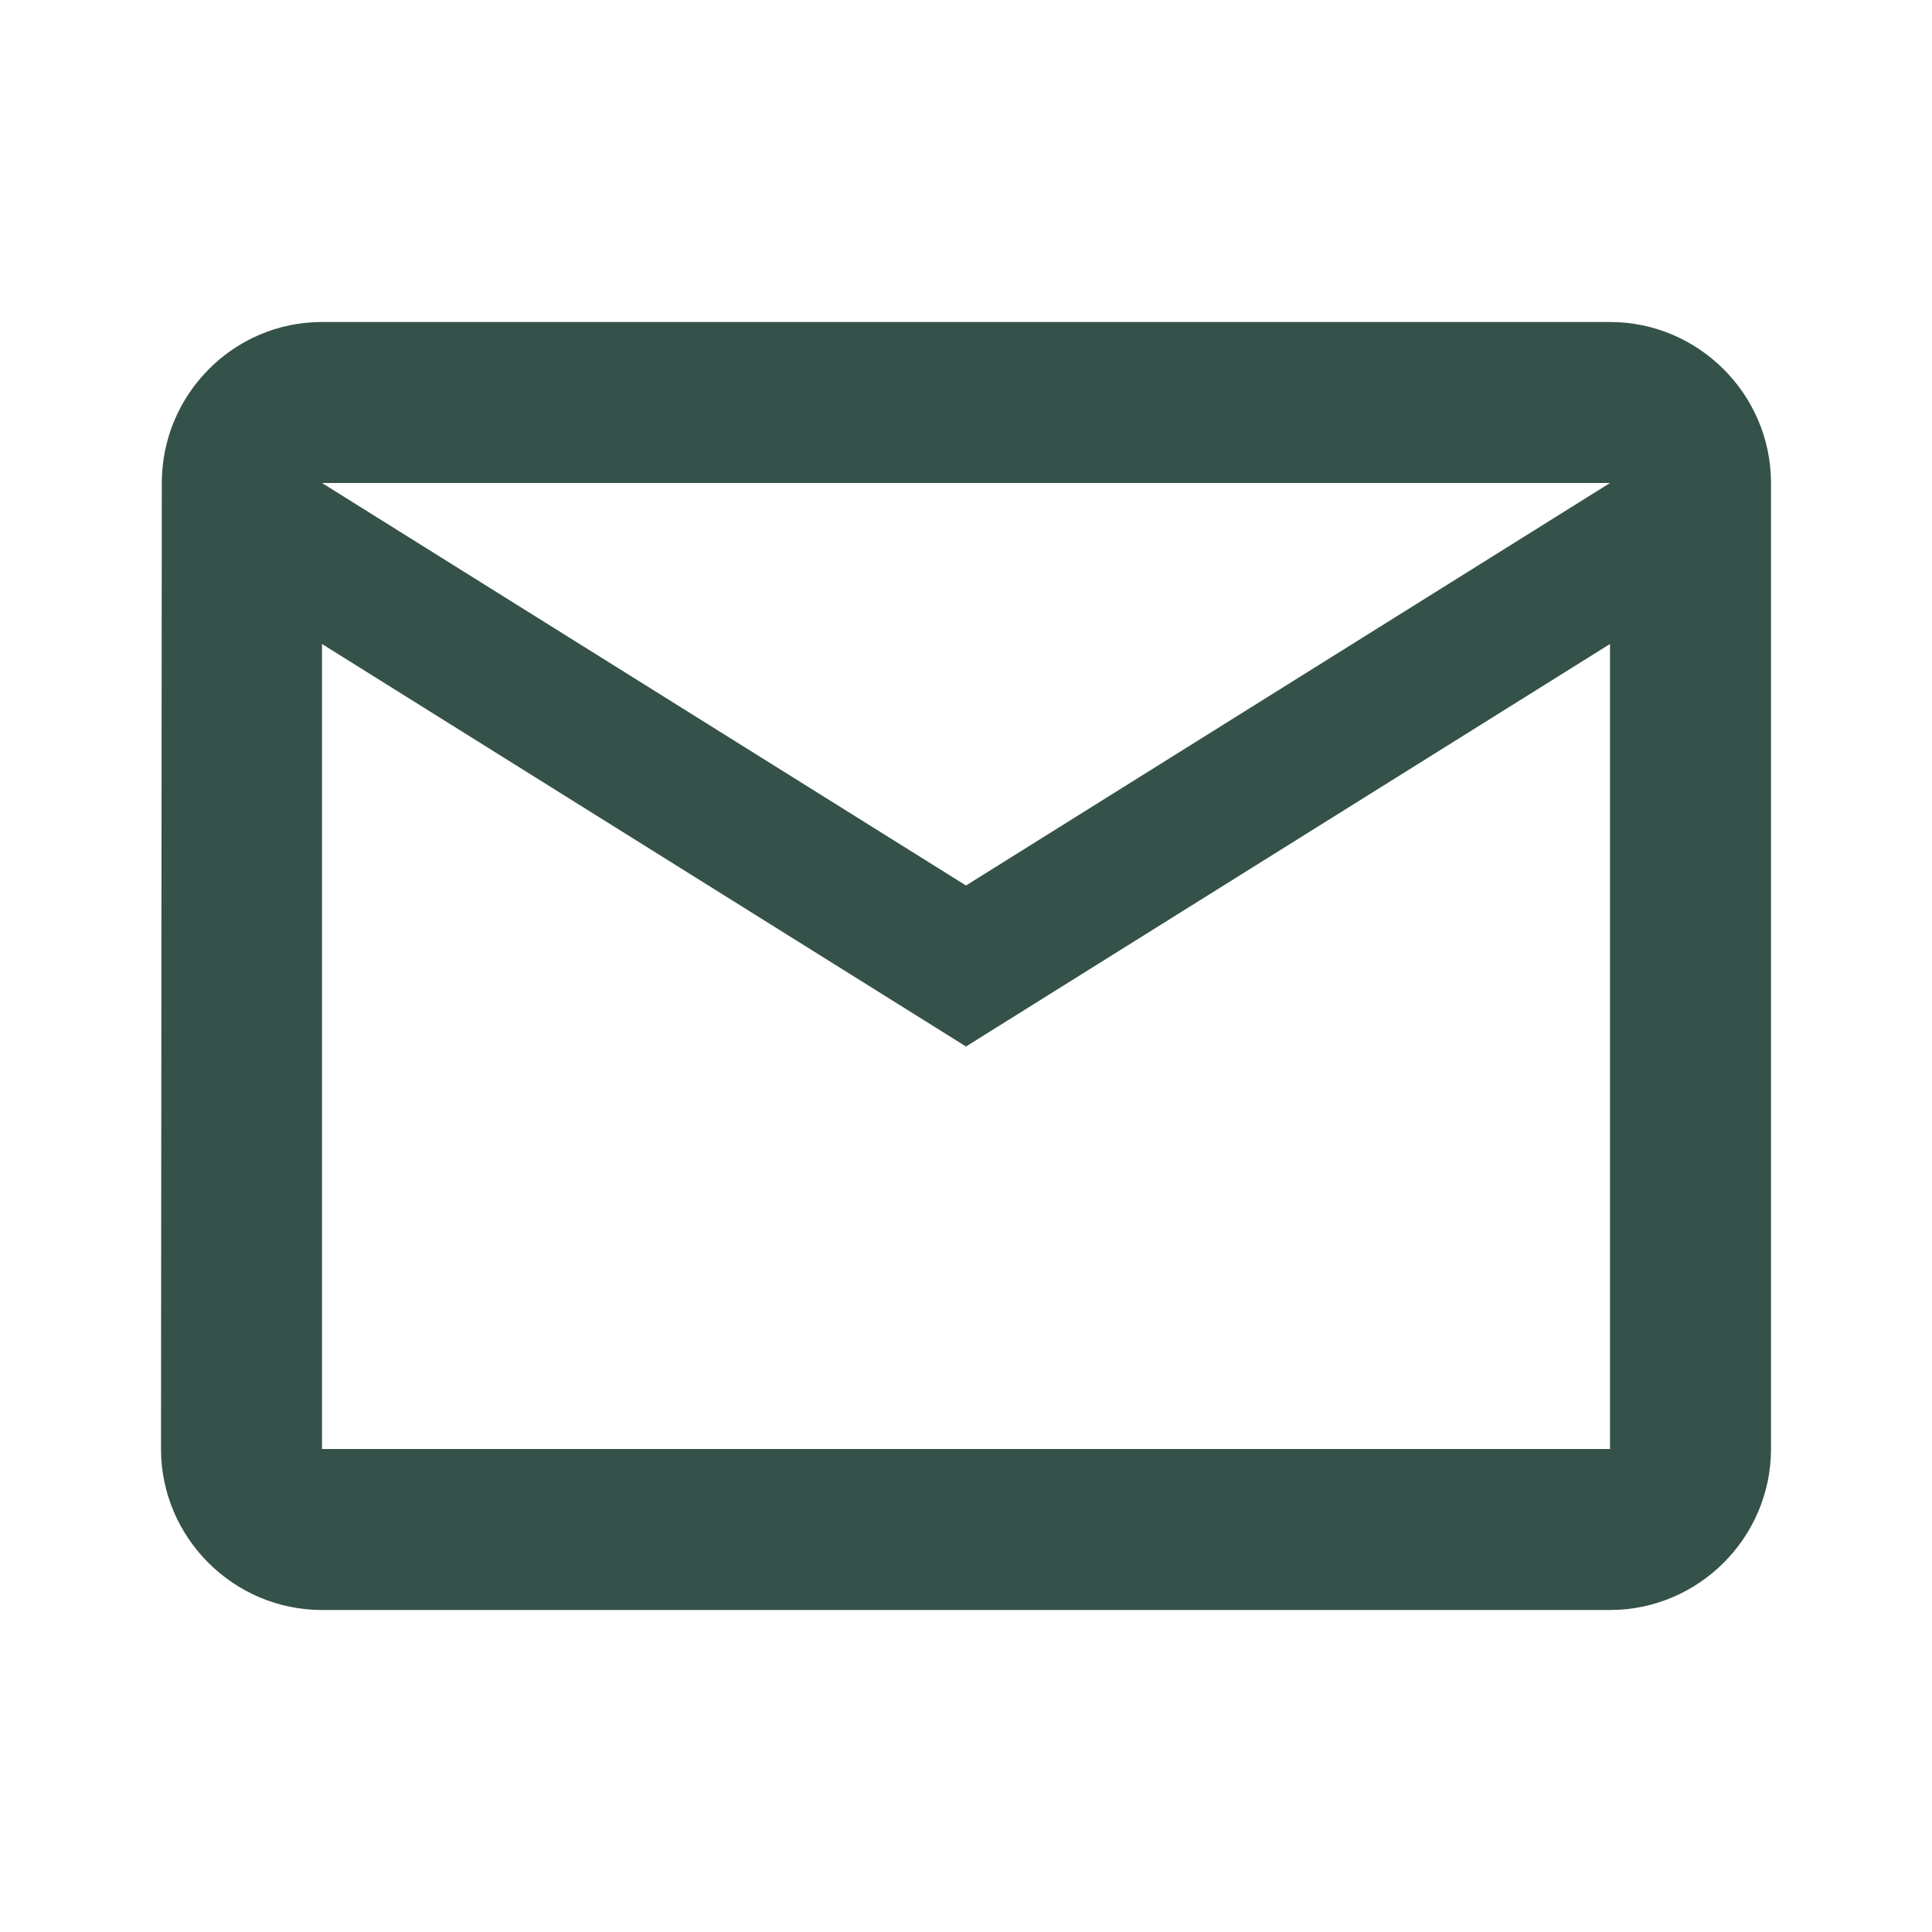
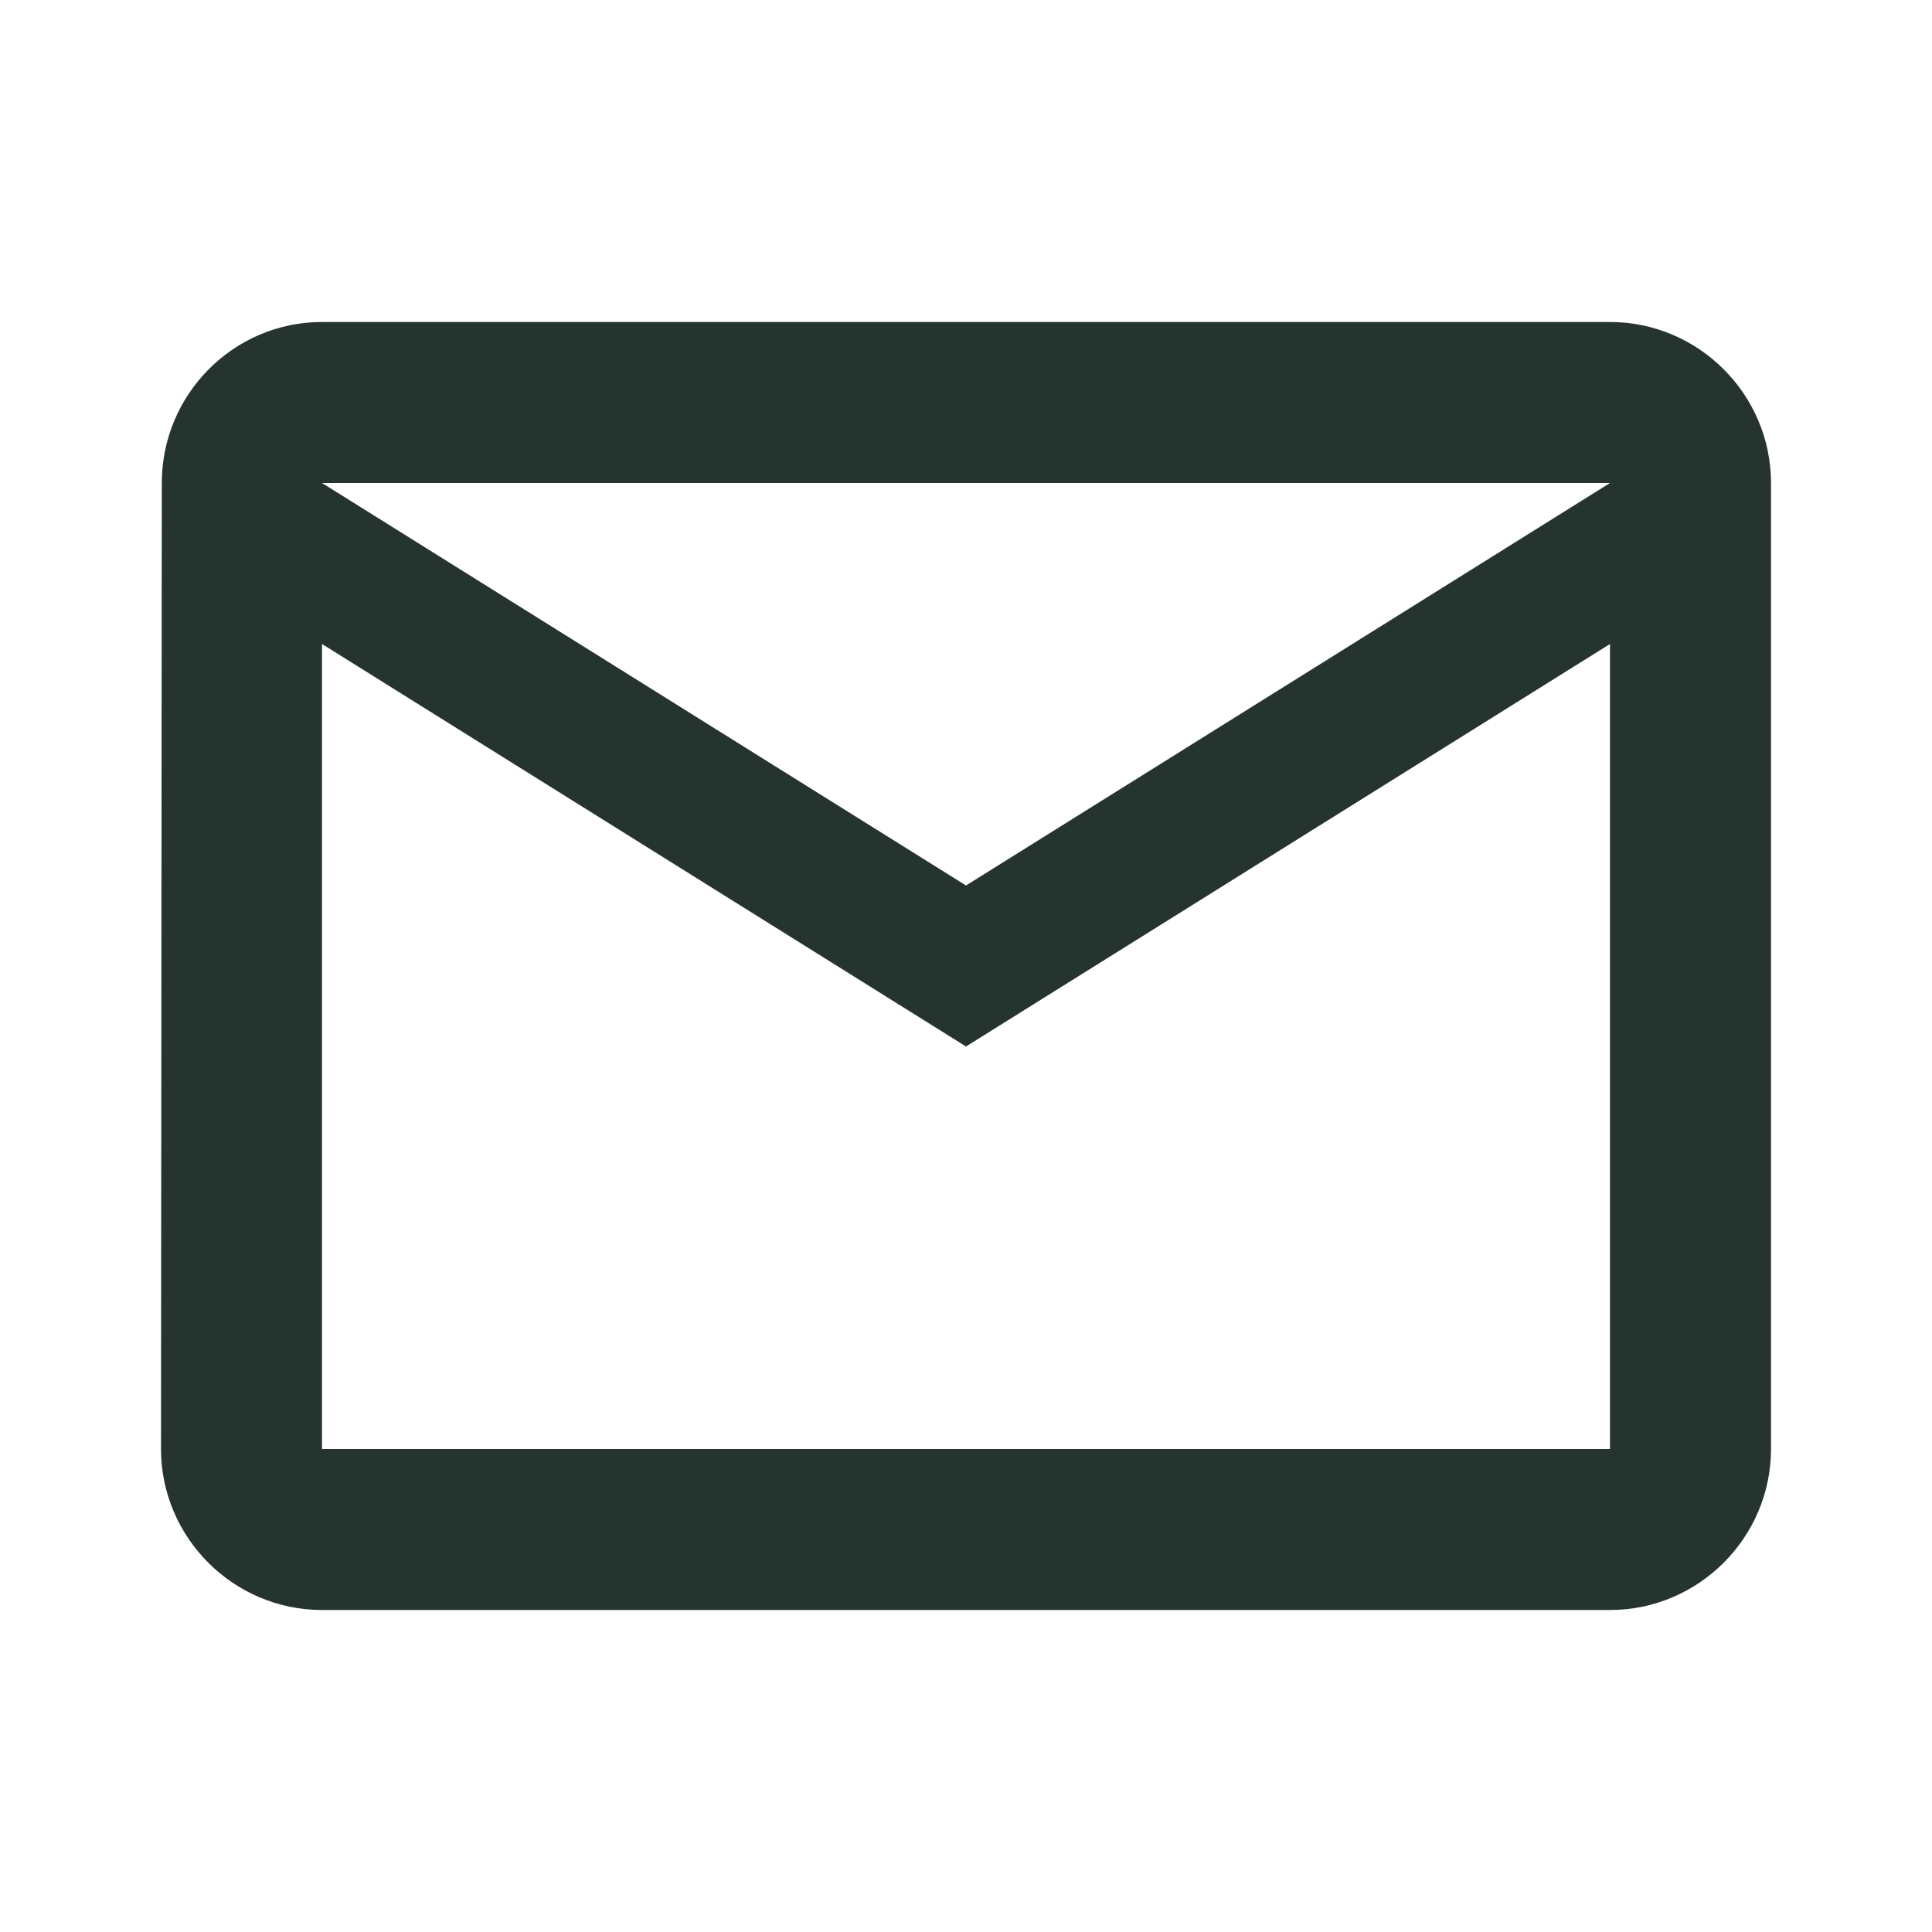
<svg xmlns="http://www.w3.org/2000/svg" width="60" height="60" viewBox="0 0 60 60" fill="none">
-   <path d="M50 10H10C7.25 10 5.025 12.25 5.025 15L5 45C5 47.75 7.25 50 10 50H50C52.75 50 55 47.75 55 45V15C55 12.25 52.75 10 50 10ZM50 45H10V20L30 32.5L50 20V45ZM30 27.5L10 15H50L30 27.5Z" fill="#35524a" />
+   <path d="M50 10H10C7.25 10 5.025 12.25 5.025 15L5 45C5 47.75 7.25 50 10 50H50C52.75 50 55 47.75 55 45V15C55 12.25 52.75 10 50 10ZM50 45H10V20L30 32.5L50 20V45ZM30 27.5L10 15H50L30 27.5Z" fill="#25342e" />
</svg>
